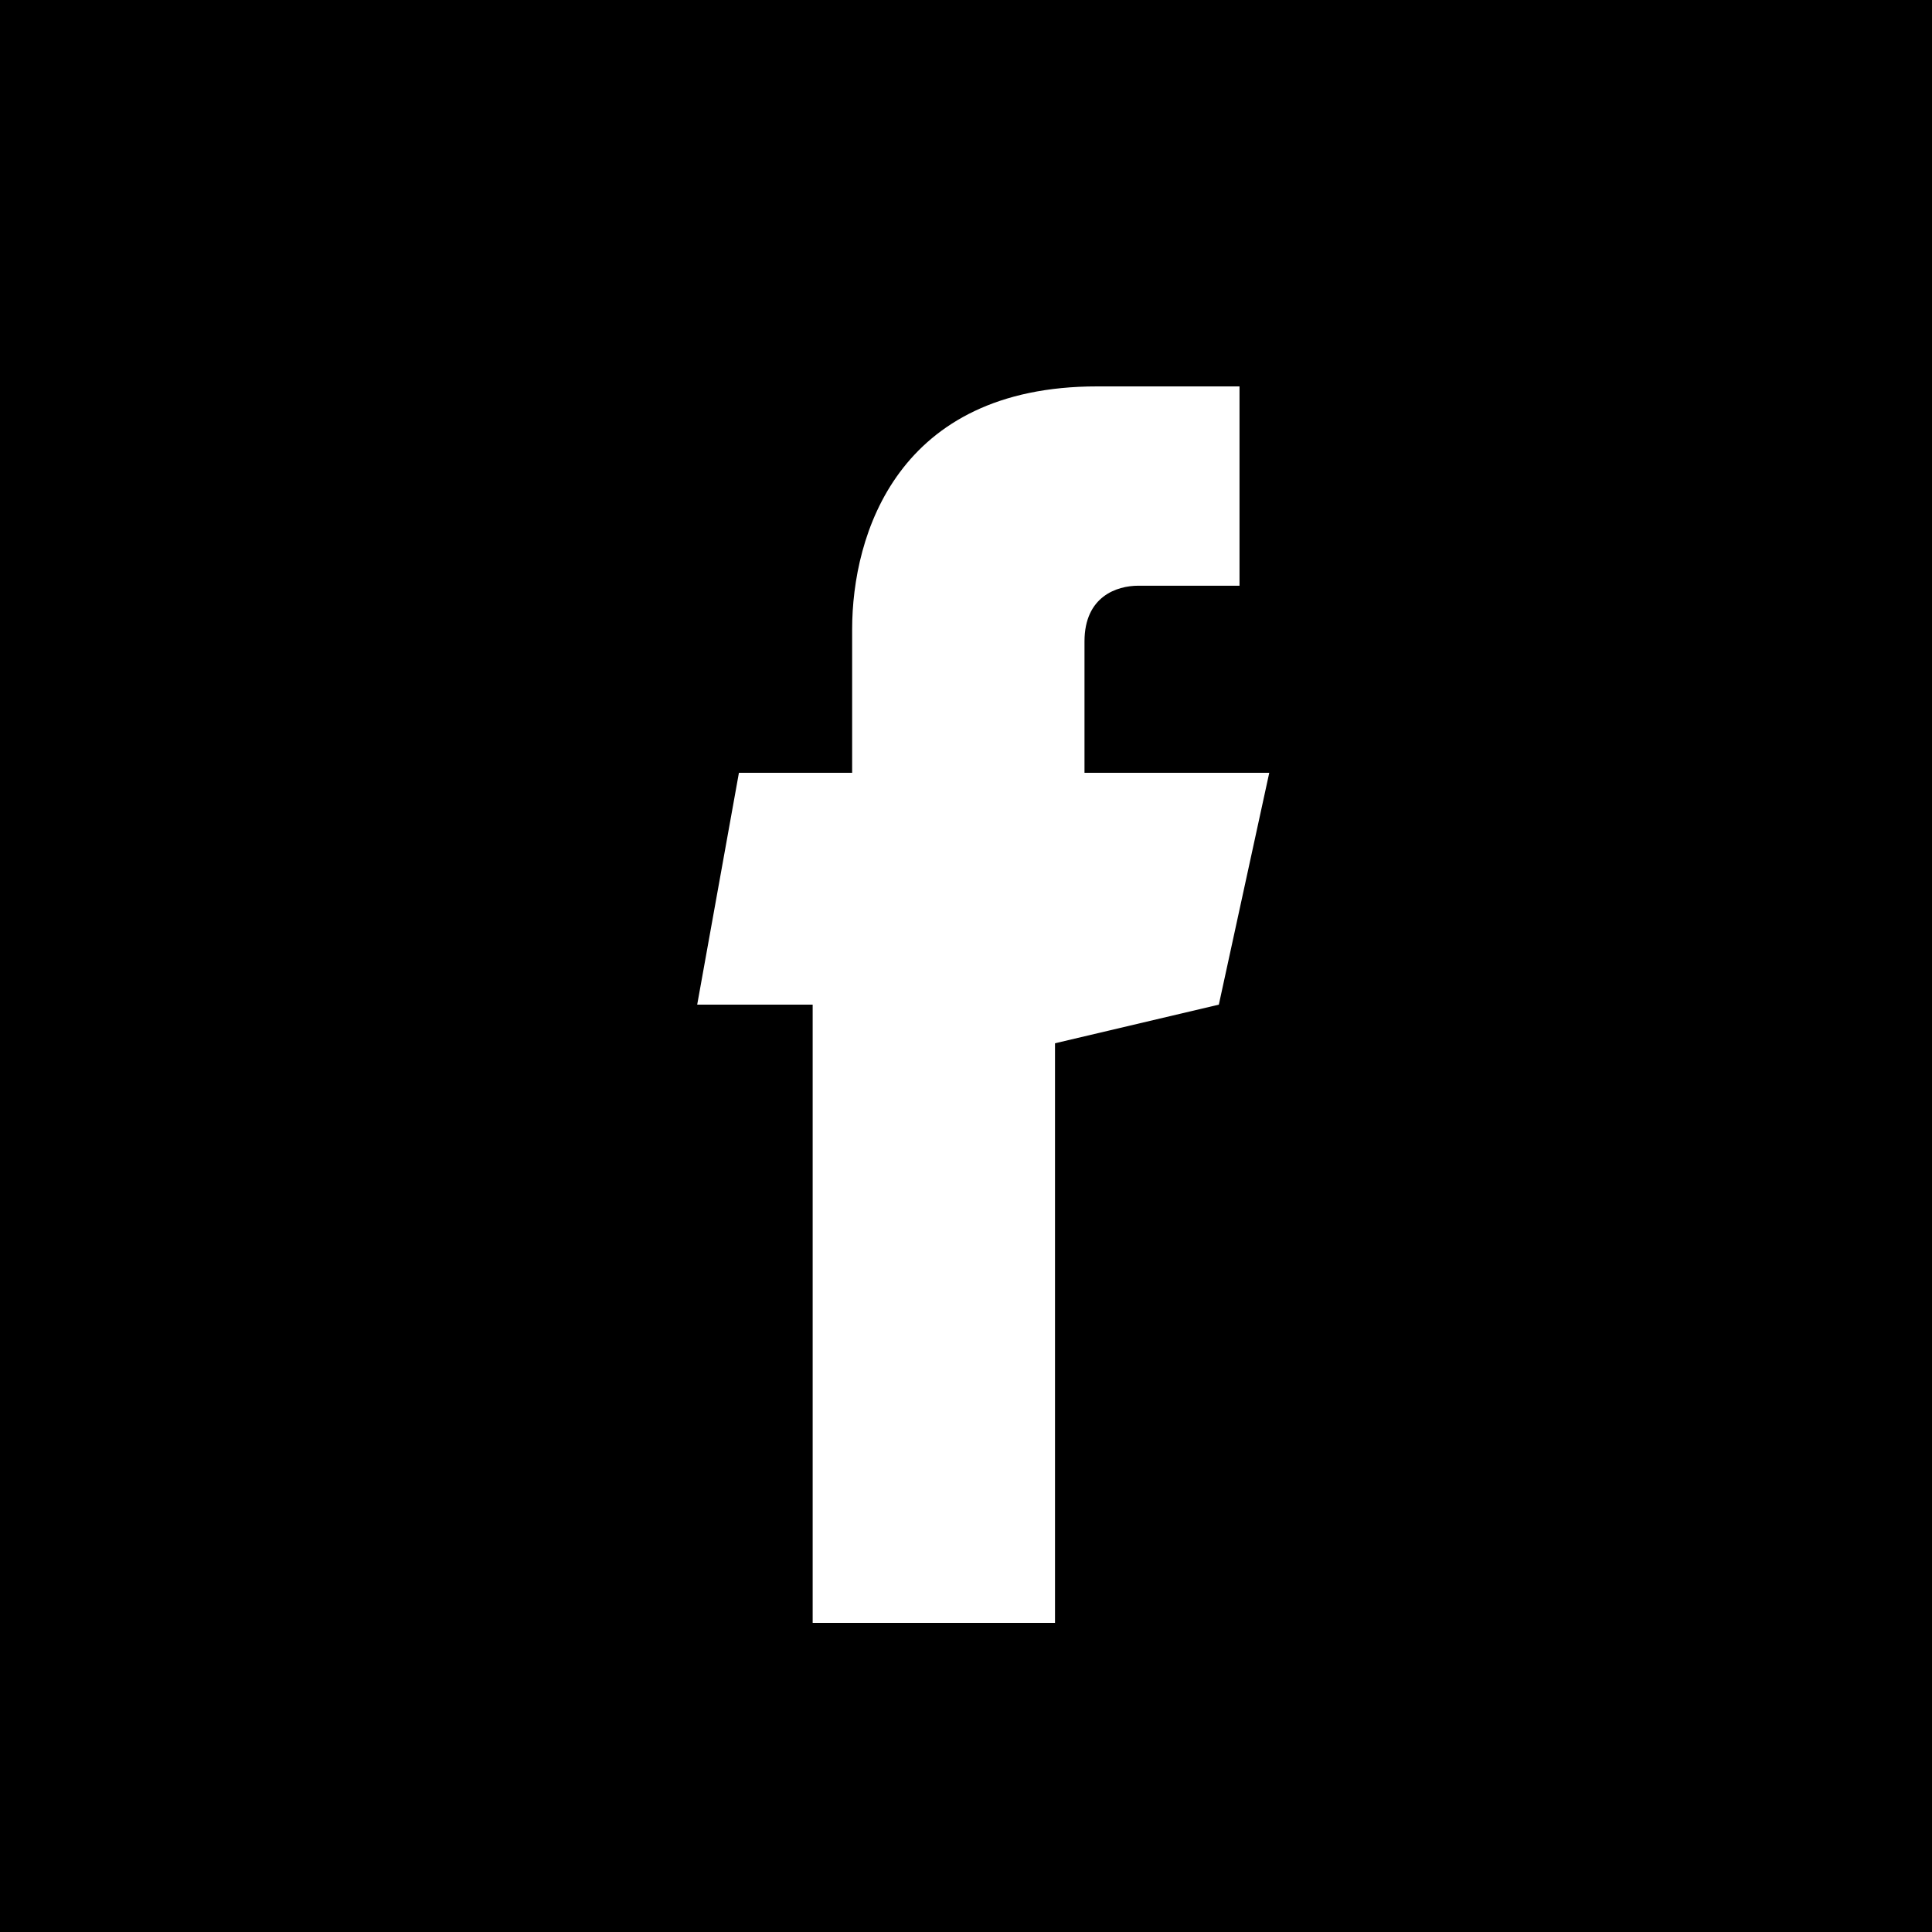
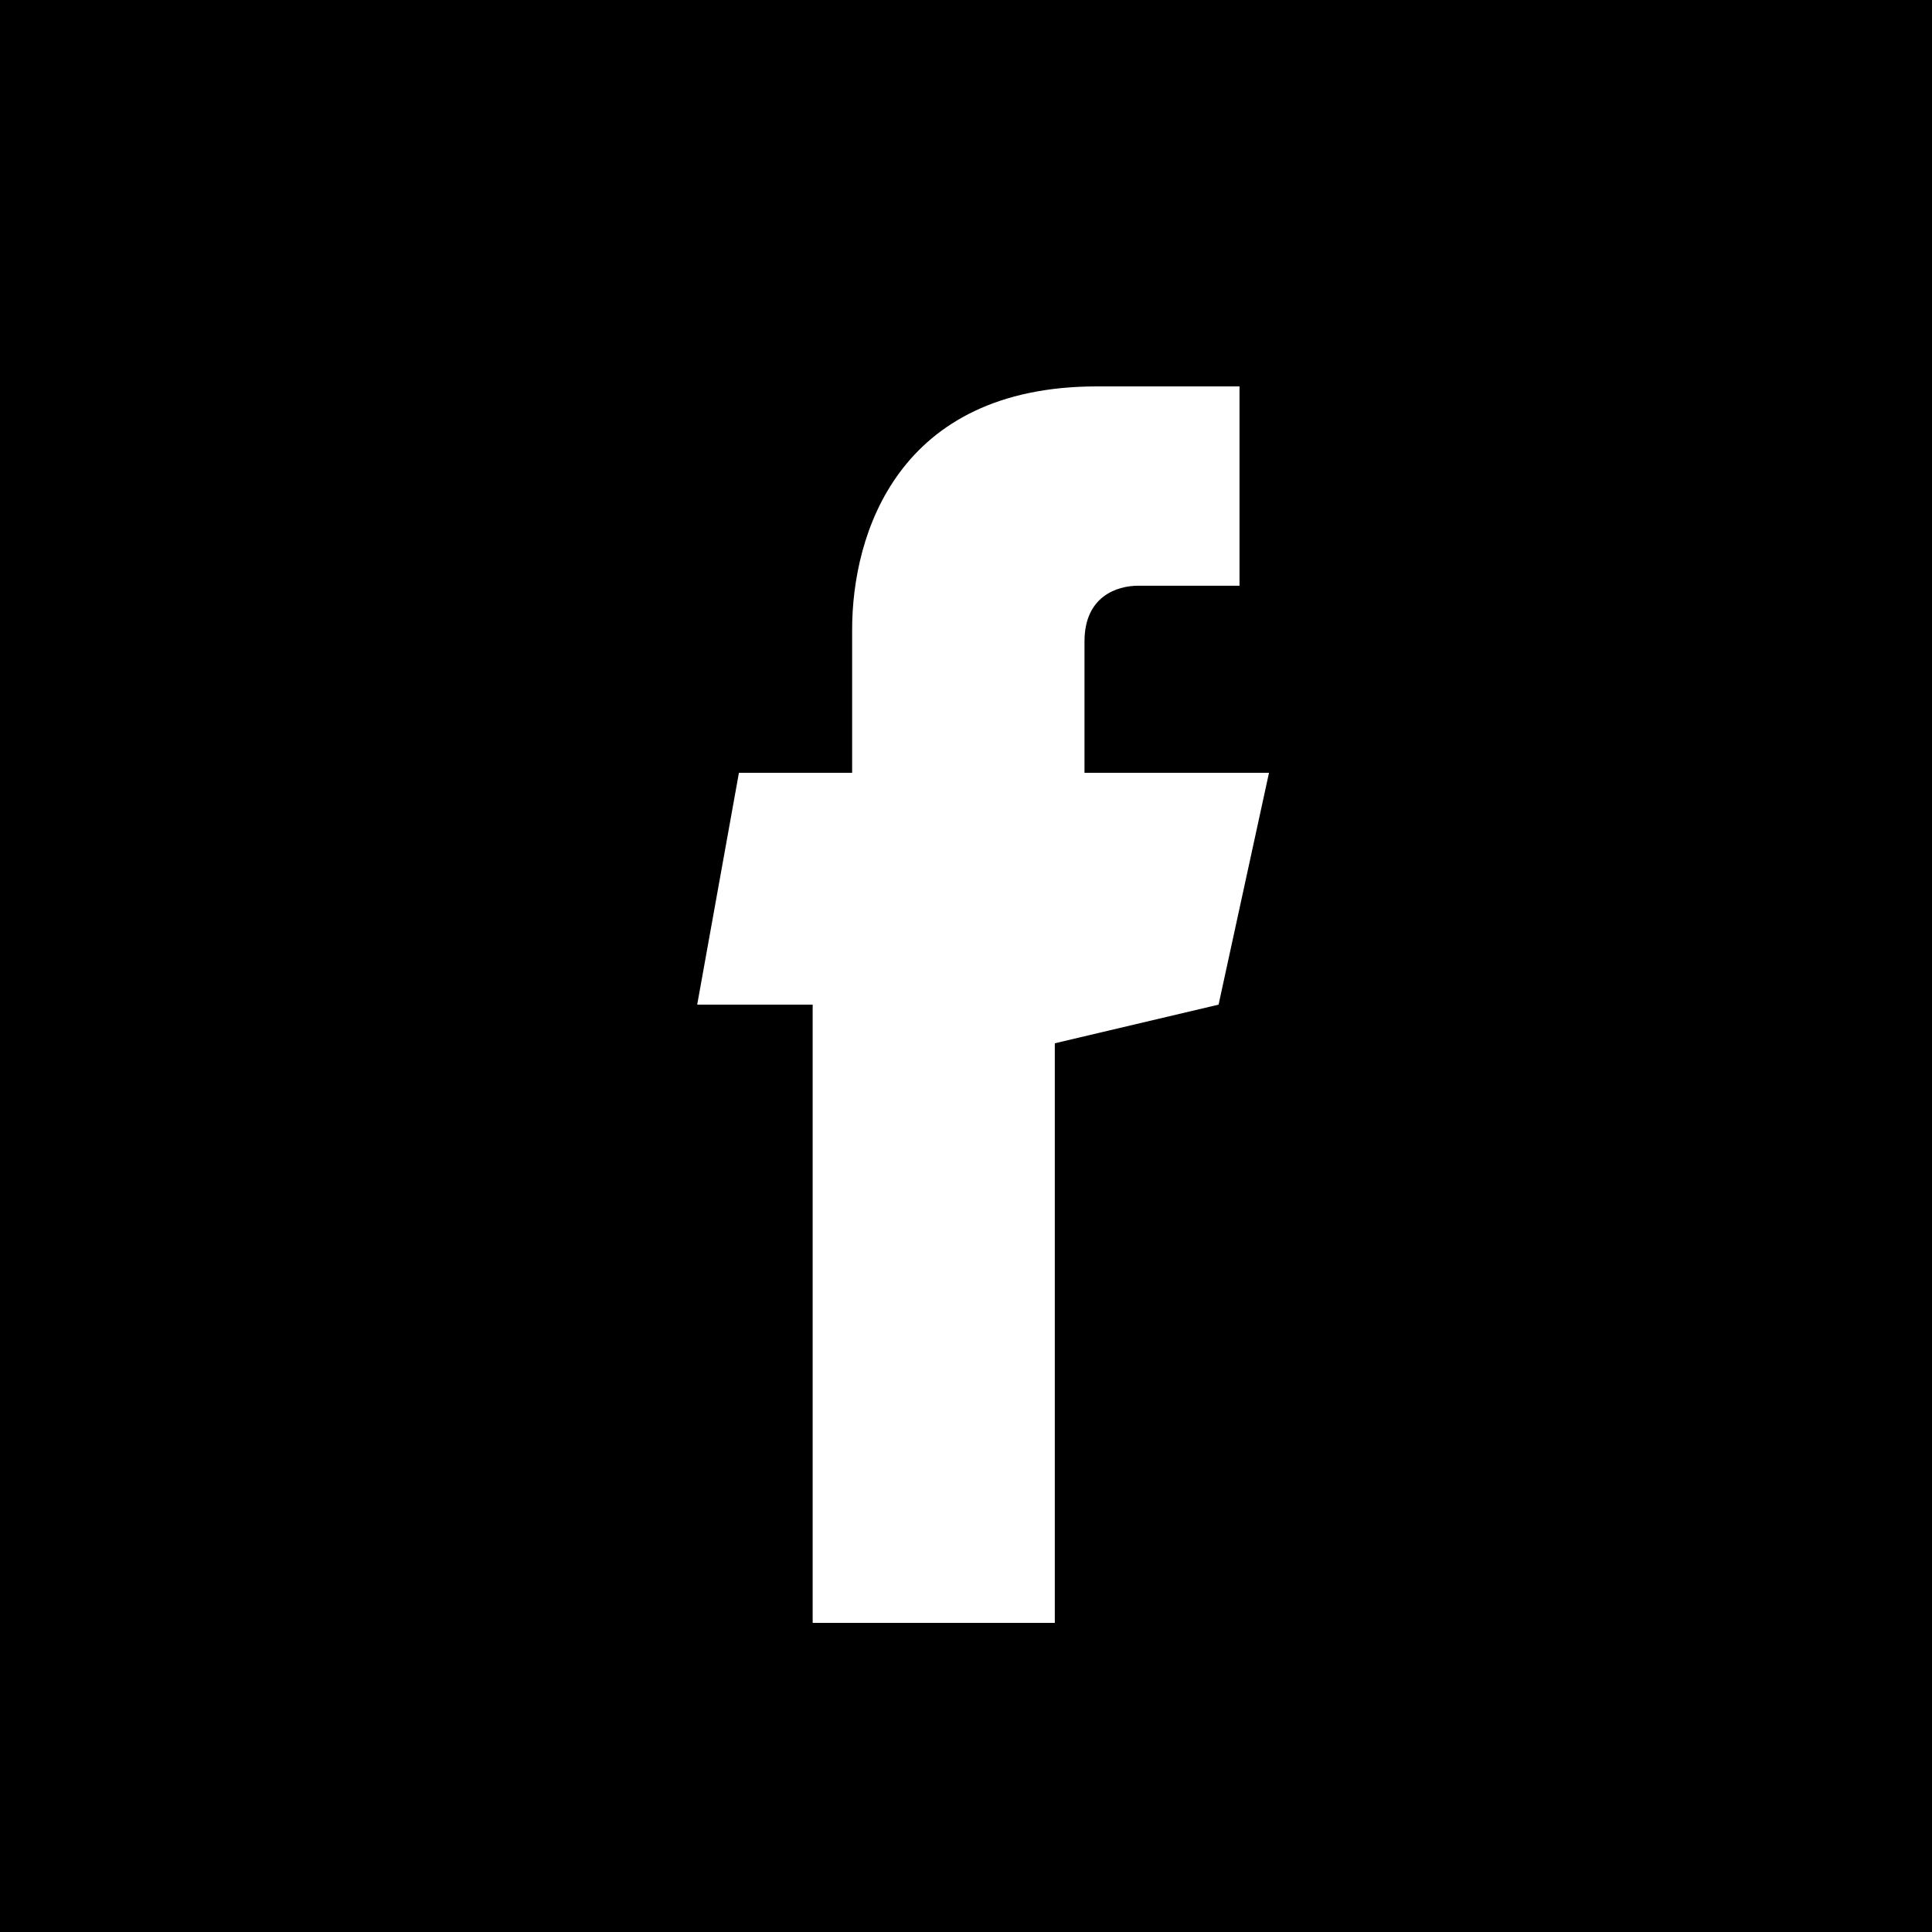
<svg xmlns="http://www.w3.org/2000/svg" viewBox="0 0 30 30" style="background-color:#ffffff00" width="30" height="30">
  <path d="M0 0h30.074v30H0z" />
-   <path d="M19.715 12H16.84V9.96c0-.7.504-.865.834-.865h1.573V6h-2.212c-3.098 0-3.803 2.3-3.803 3.773V12h-1.758l-.648 3.6h1.793v9.6h3.763v-9l2.544-.6.783-3.6z" fill="#fff" />
+   <path d="M19.715 12H16.84V9.96c0-.7.504-.865.834-.865h1.573V6h-2.212c-3.098 0-3.803 2.3-3.803 3.773V12h-1.758l-.648 3.6h1.793v9.6h3.76v-9l2.543-.6.783-3.6z" fill="#fff" />
</svg>
